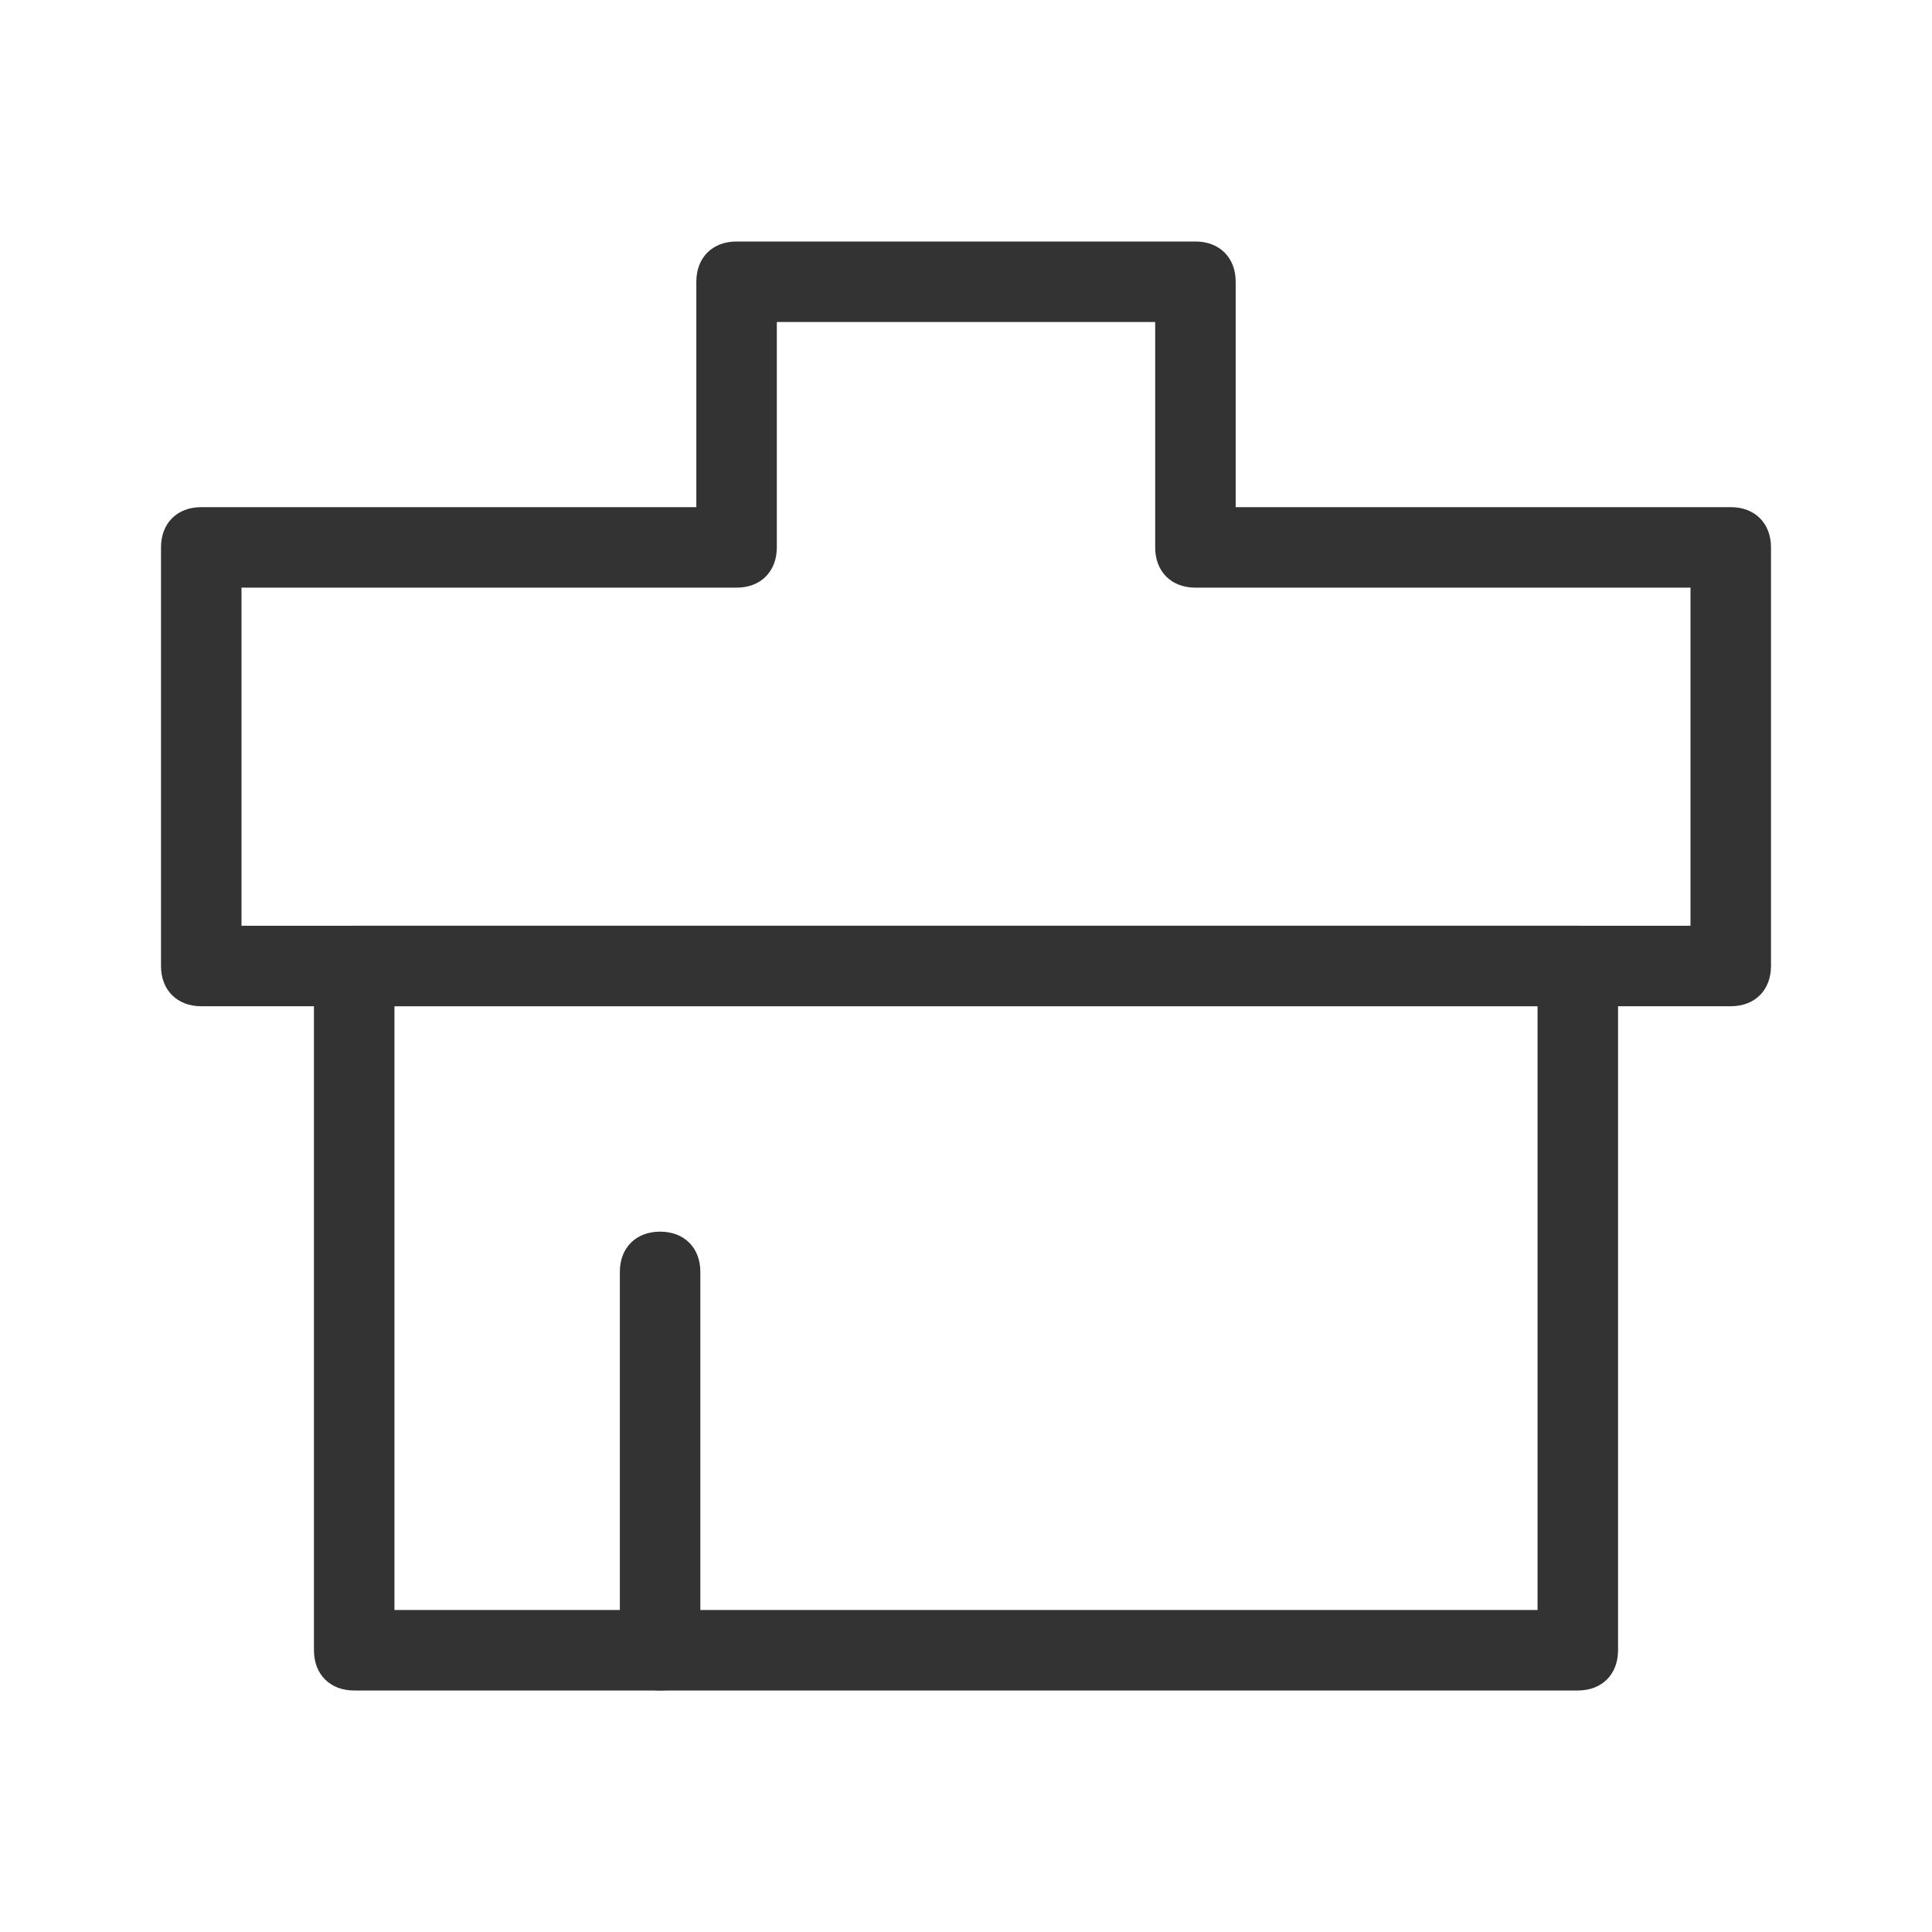
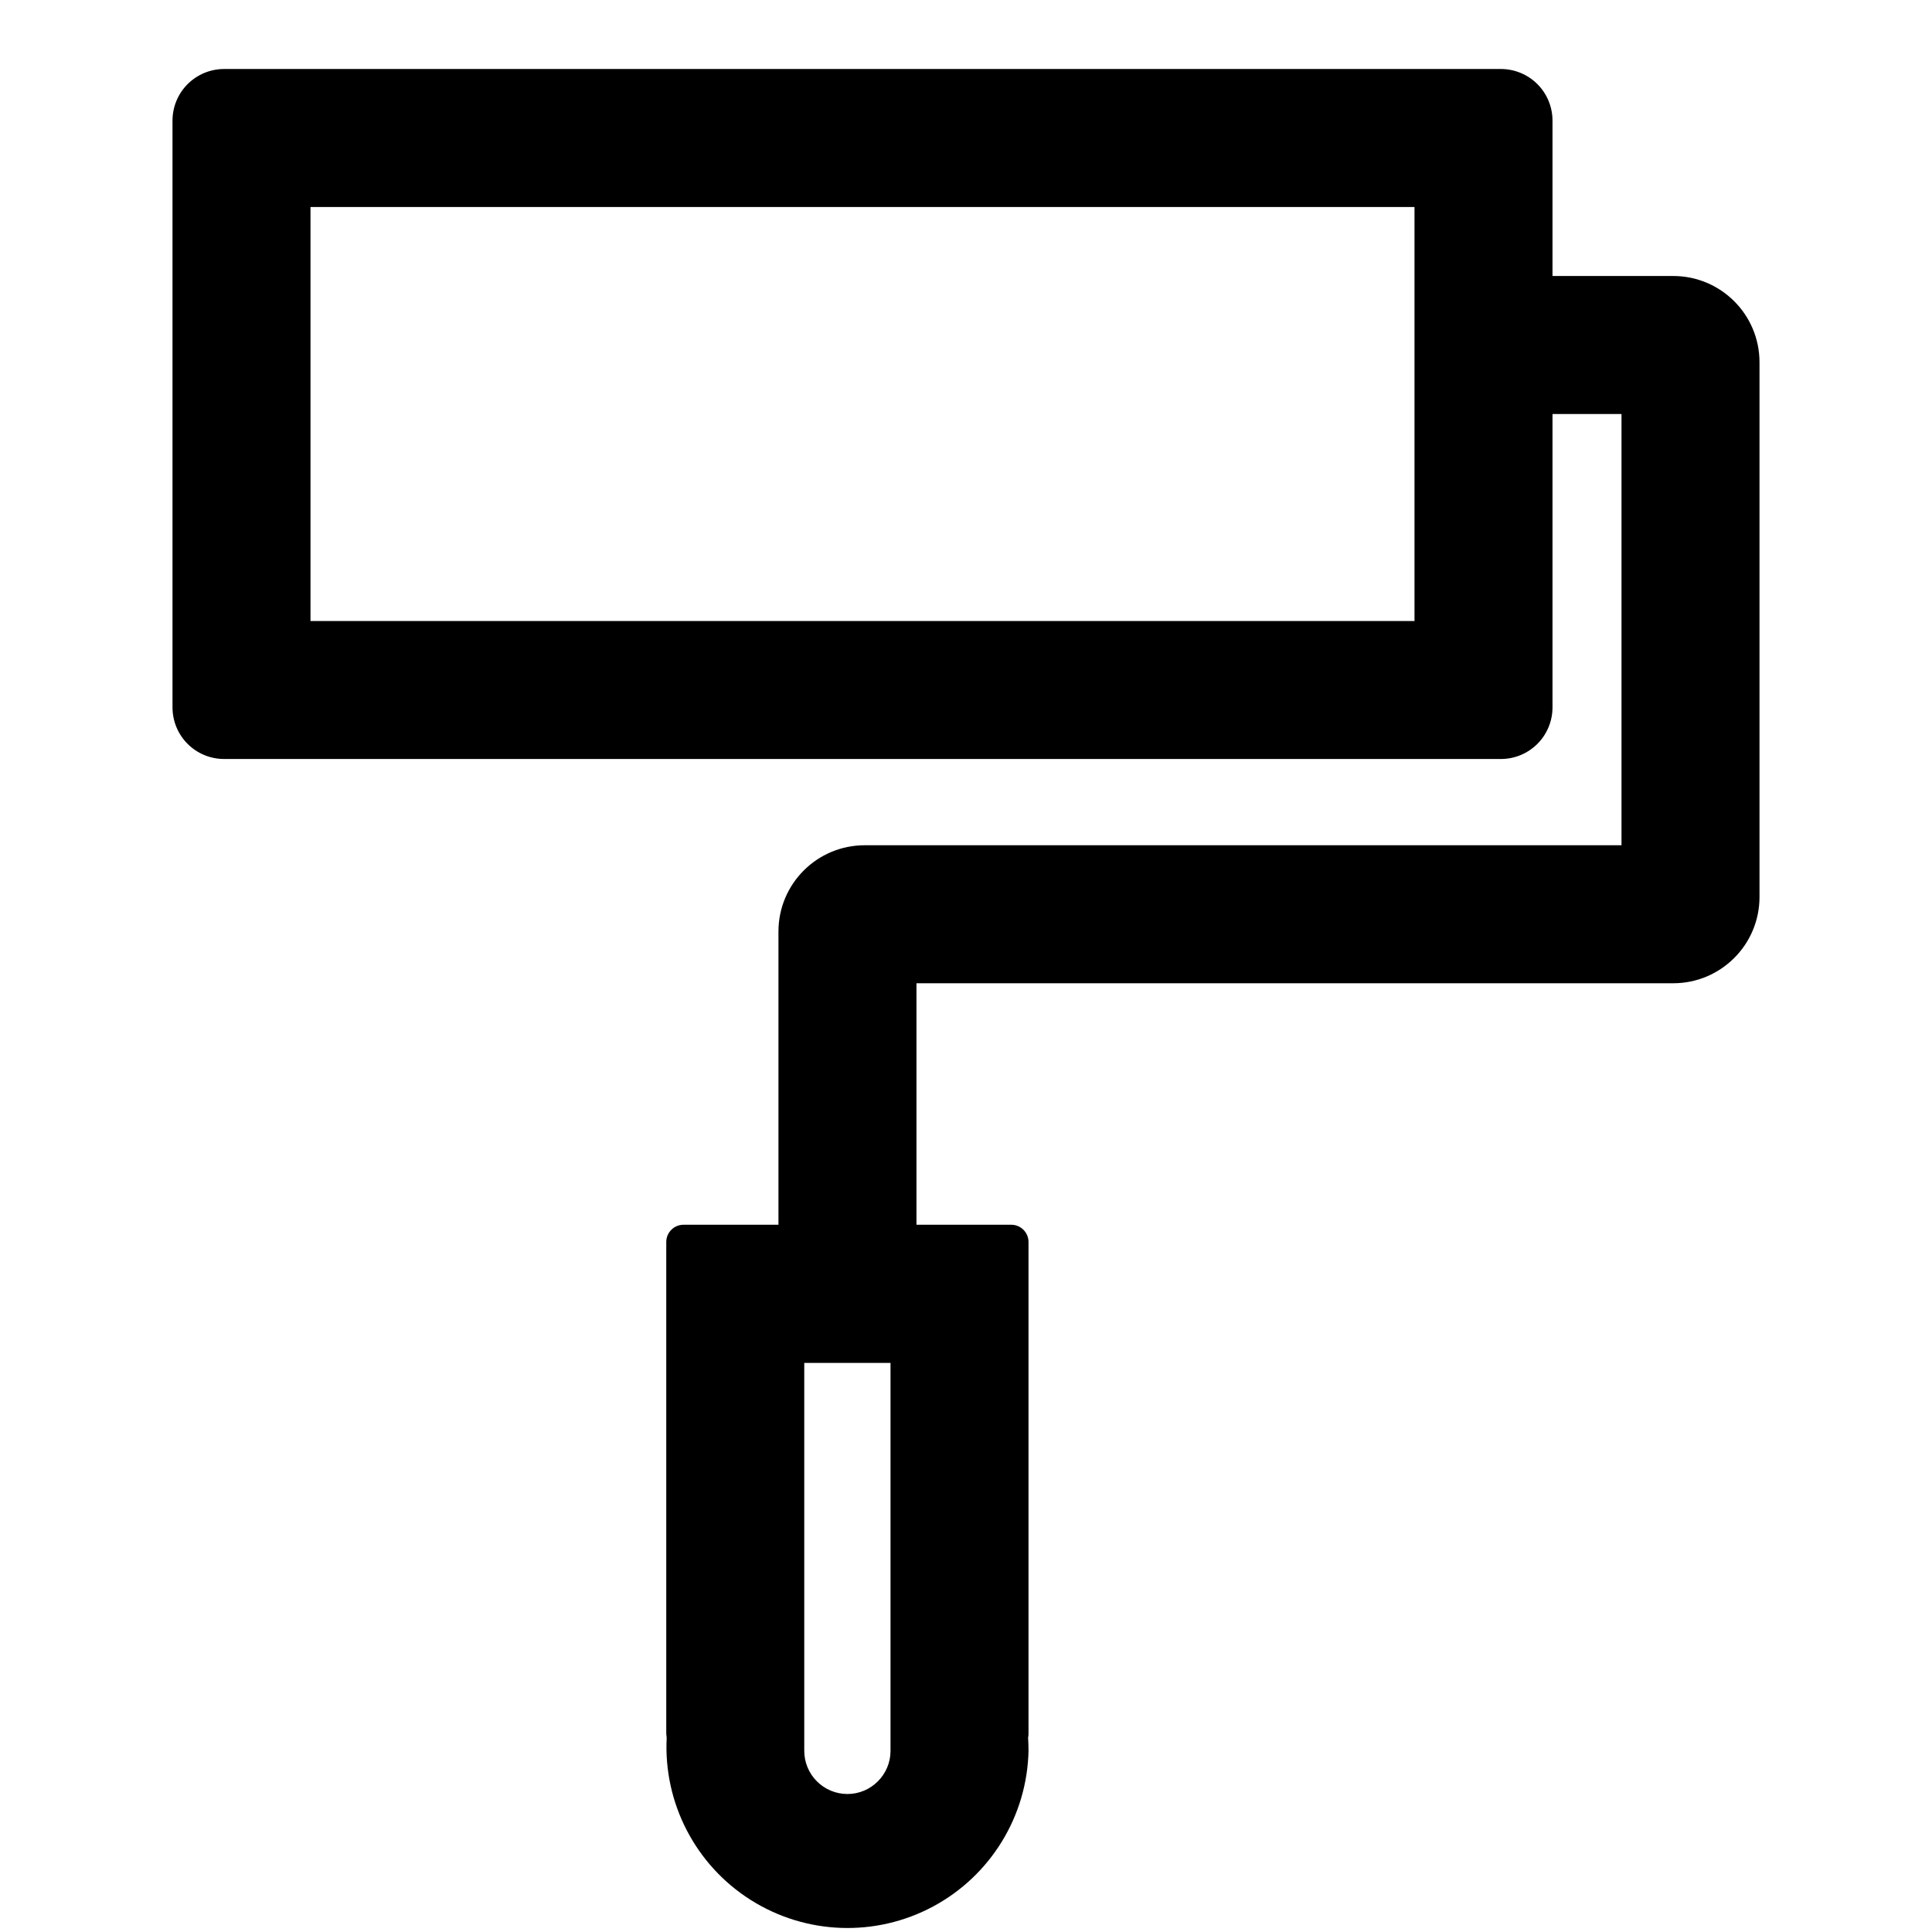
- <svg xmlns="http://www.w3.org/2000/svg" t="1694750866215" class="icon" viewBox="0 0 1024 1024" version="1.1" p-id="5701" width="200" height="200">
-   <path d="M836.267 896H187.733c-12.8 0-21.333-8.533-21.333-21.333V512c0-12.8 8.533-21.333 21.333-21.333h648.533c12.8 0 21.333 8.533 21.333 21.333v362.667c0 12.8-8.533 21.333-21.333 21.333zM209.067 853.333h605.867V533.333H209.067v320z" fill="#333333" p-id="5702" />
-   <path d="M917.333 533.333H106.667c-12.8 0-21.333-8.533-21.333-21.333V290.133c0-12.8 8.533-21.333 21.333-21.333h262.4V149.333c0-12.8 8.533-21.333 21.333-21.333h243.2c12.8 0 21.333 8.533 21.333 21.333v119.467H917.333c12.8 0 21.333 8.533 21.333 21.333V512c0 12.8-8.533 21.333-21.333 21.333zM128 490.667h768v-179.2H633.6c-12.8 0-21.333-8.533-21.333-21.333V170.667h-200.533v119.467c0 12.8-8.533 21.333-21.333 21.333H128V490.667zM349.867 896c-12.8 0-21.333-8.533-21.333-21.333v-200.533c0-12.8 8.533-21.333 21.333-21.333s21.333 8.533 21.333 21.333V874.667c0 12.8-8.533 21.333-21.333 21.333z" fill="#333333" p-id="5703" />
+ <svg xmlns="http://www.w3.org/2000/svg" t="1697357679730" class="icon" viewBox="0 0 1024 1024" version="1.1" p-id="42362" width="200" height="200">
+   <path d="M886.857 146.286h-64V64A27.355 27.355 0 0 0 795.429 36.571H118.857A27.355 27.355 0 0 0 91.429 64v310.857c0 15.214 12.215 27.429 27.429 27.429h676.571a27.355 27.355 0 0 0 27.429-27.429V219.429h36.571v228.571H458.313a45.714 45.714 0 0 0-45.714 45.714v155.429h-50.322A9.143 9.143 0 0 0 353.134 658.286v260.608l0.219 2.194a95.963 95.963 0 1 0 191.781 6.949c0-2.414-0.073-4.754-0.219-7.022 0.146-0.731 0.219-1.39 0.219-2.194V658.286a9.143 9.143 0 0 0-9.143-9.143h-50.249v-128h401.115c25.234 0 45.714-20.48 45.714-45.714V192A45.714 45.714 0 0 0 886.857 146.286zM749.714 329.143h-585.143v-219.429h585.143v219.429z m-277.723 598.894c0 12.507-10.24 22.821-22.821 22.821a22.894 22.894 0 0 1-22.894-22.894V722.359h45.714v205.751z" fill="#000000" p-id="42363" />
</svg>
